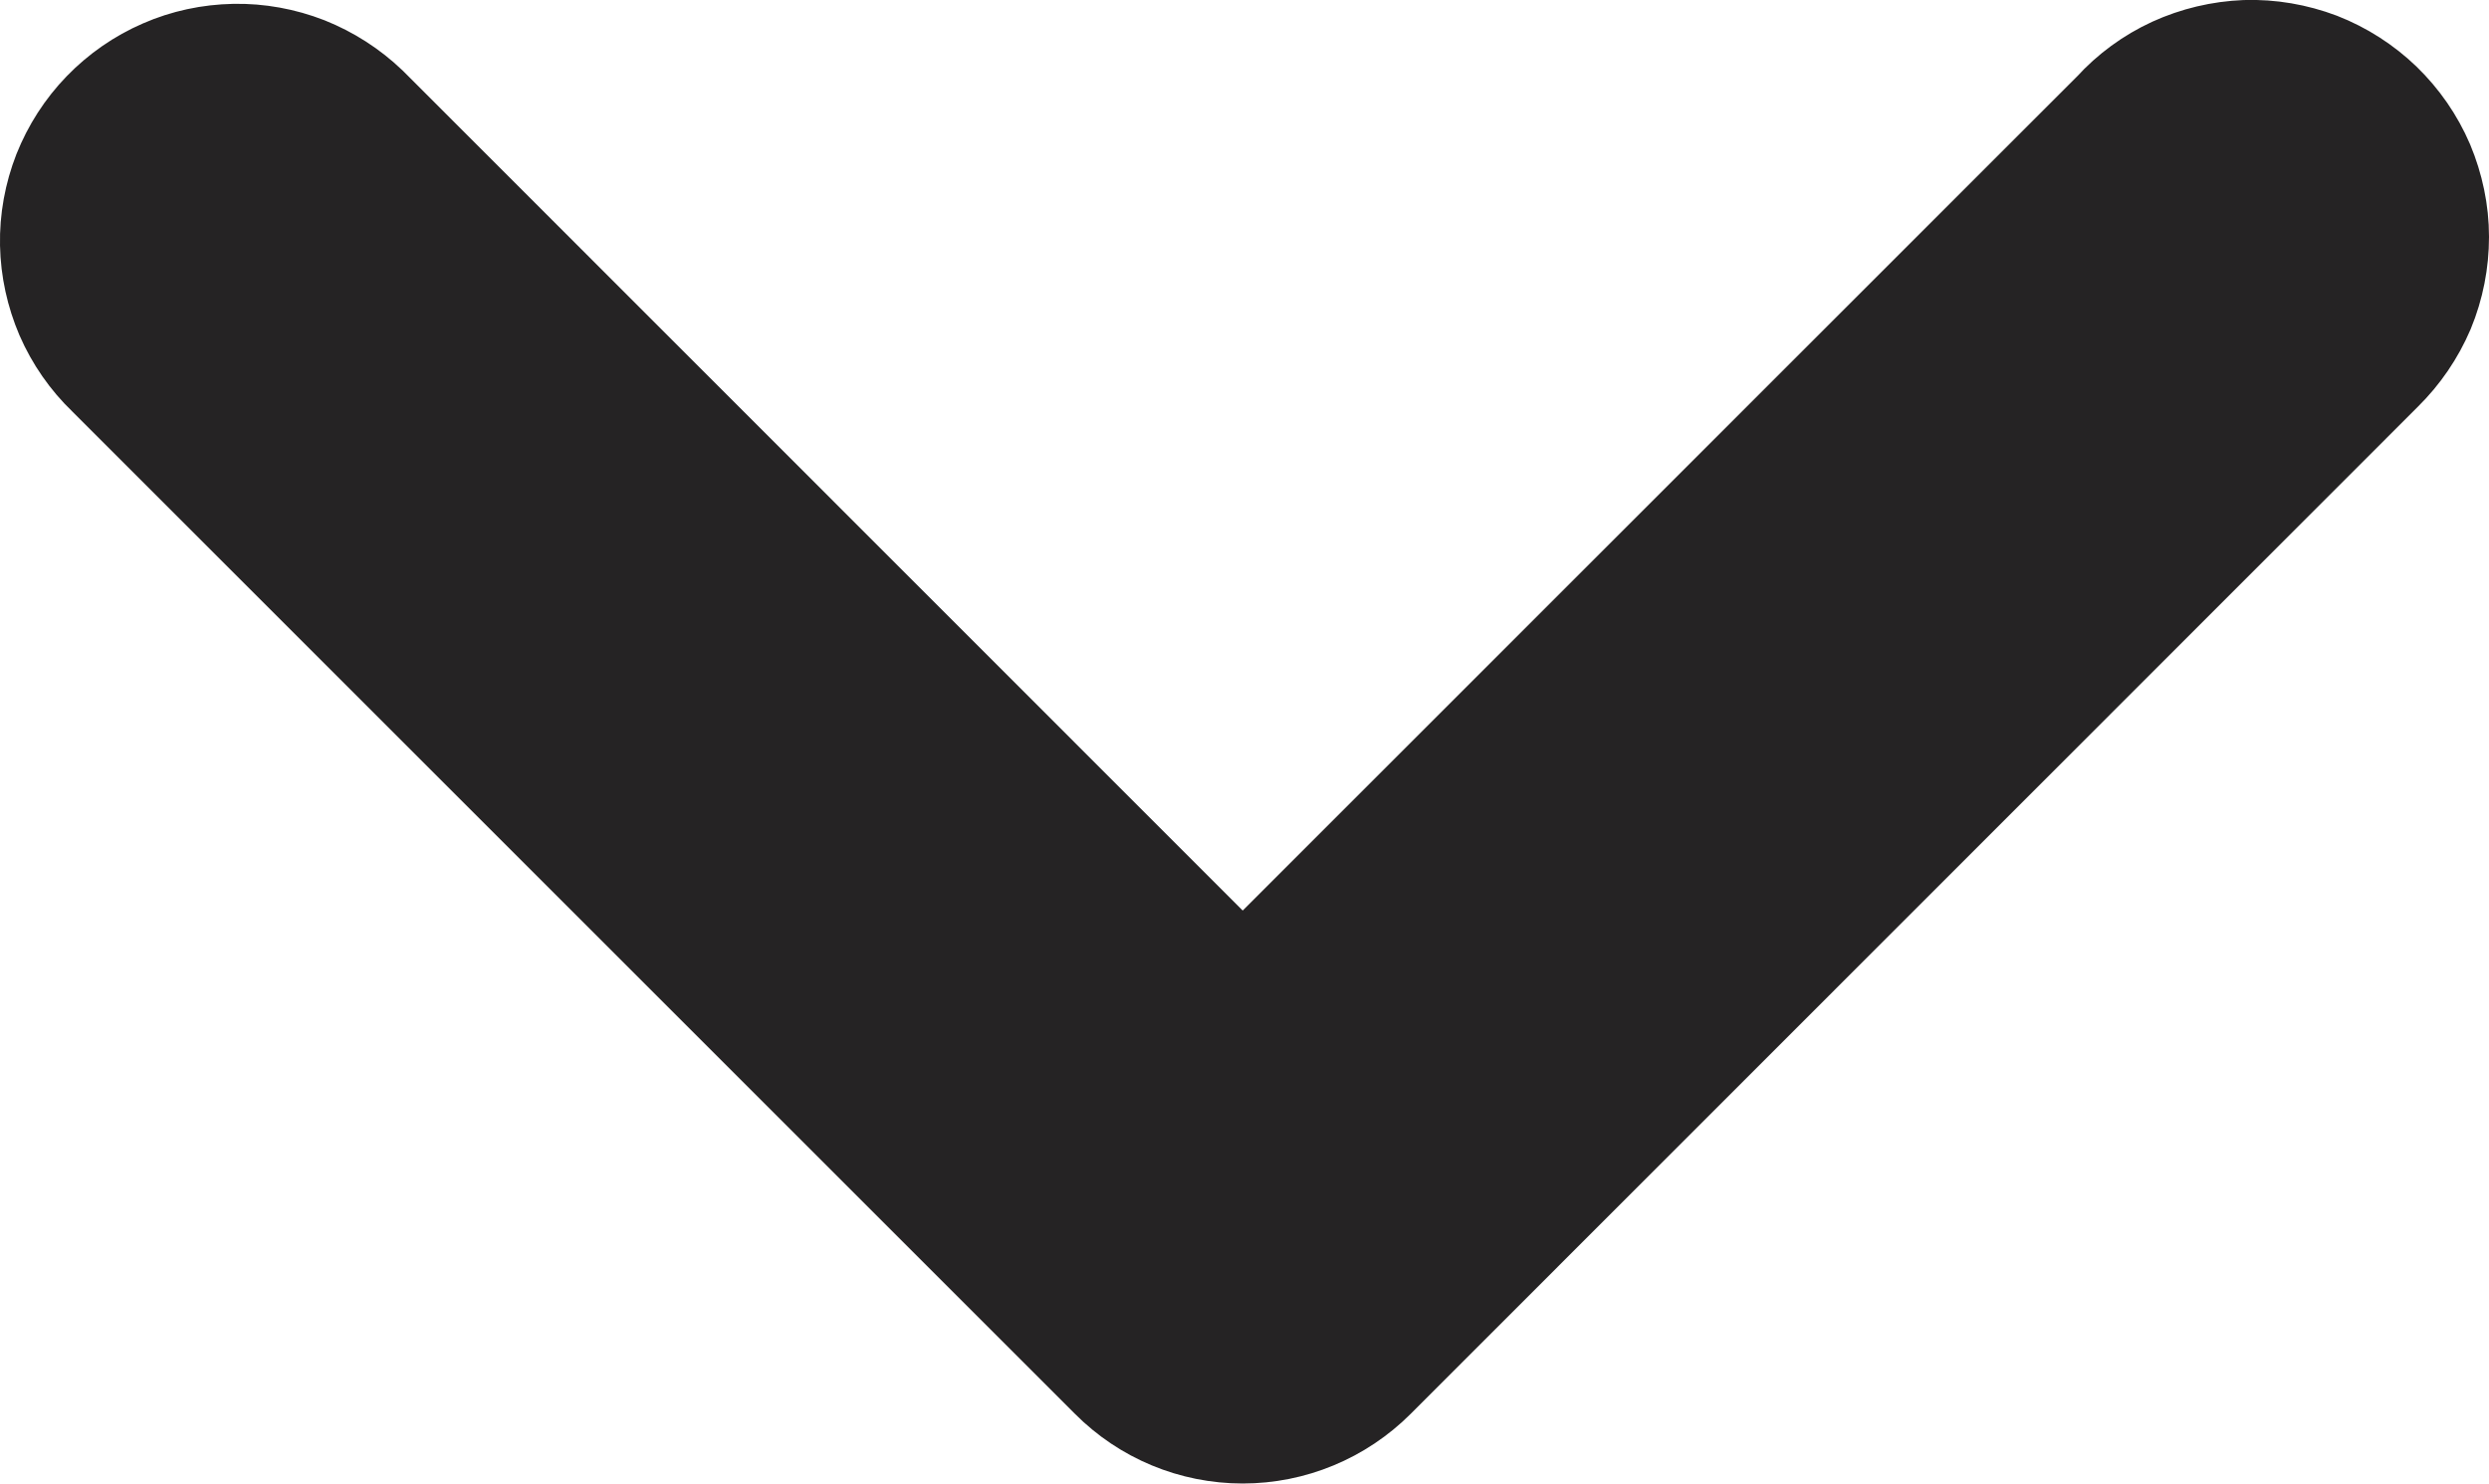
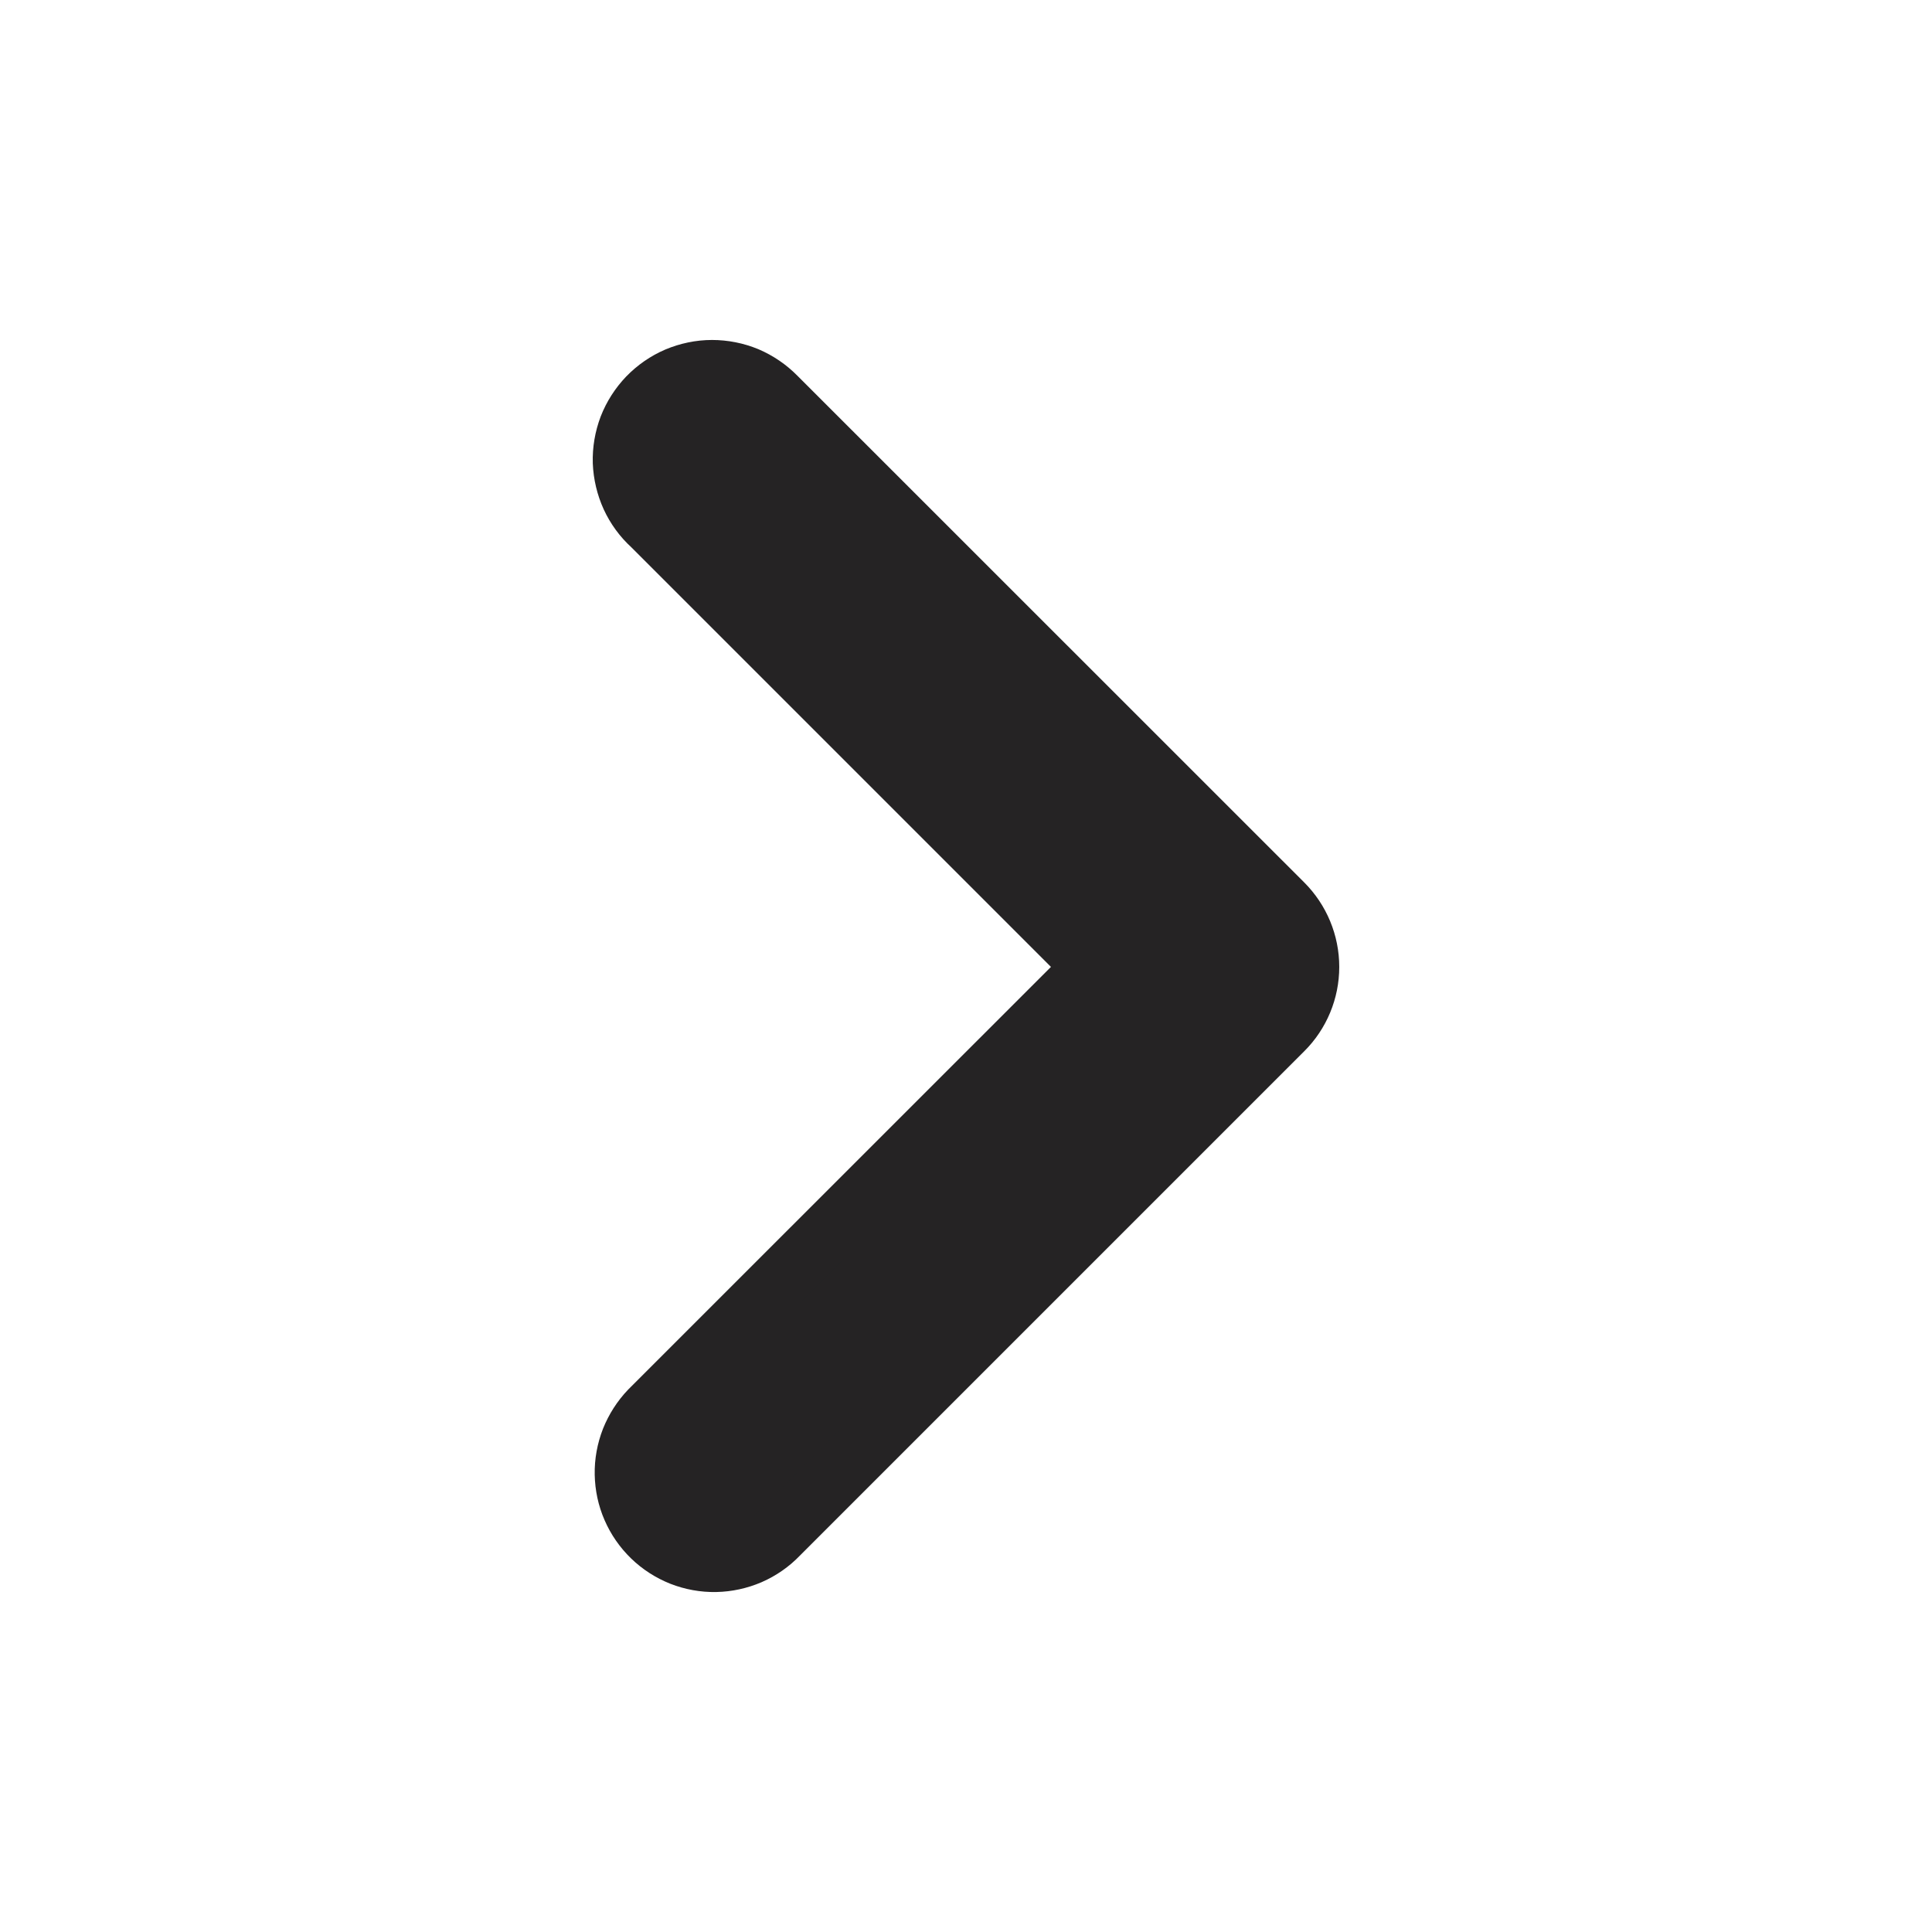
- <svg xmlns="http://www.w3.org/2000/svg" preserveAspectRatio="none" overflow="visible" style="display: block;" width="10.369" height="6.182" viewBox="0 0 10.369 6.182" fill="none">
-   <path id="Vector" d="M5.177 4.148L8.834 0.491C8.9 0.418 8.981 0.359 9.07 0.318C9.16 0.277 9.257 0.254 9.356 0.25C9.455 0.247 9.553 0.264 9.646 0.299C9.738 0.335 9.822 0.389 9.893 0.457C9.964 0.526 10.021 0.608 10.06 0.699C10.098 0.79 10.119 0.888 10.119 0.987C10.119 1.085 10.1 1.183 10.062 1.275C10.023 1.366 9.967 1.448 9.897 1.517L9.879 1.535L5.7 5.715C5.561 5.854 5.373 5.932 5.177 5.932C4.981 5.932 4.793 5.854 4.655 5.715L0.476 1.536C0.406 1.469 0.35 1.388 0.311 1.299C0.273 1.21 0.252 1.115 0.25 1.018C0.248 0.921 0.266 0.824 0.301 0.734C0.337 0.644 0.39 0.561 0.458 0.491C0.525 0.422 0.605 0.366 0.695 0.327C0.784 0.288 0.879 0.268 0.976 0.266C1.073 0.264 1.17 0.282 1.26 0.317C1.35 0.353 1.433 0.406 1.503 0.473L1.521 0.491L5.177 4.148Z" fill="#252324" stroke="#252324" stroke-width="0.5" />
+ <svg xmlns="http://www.w3.org/2000/svg" width="16" height="16" viewBox="0 0 16 16" fill="none">
+   <g transform="translate(2.8155 4.9091) translate(5.1845 3.0909) rotate(-90) translate(-5.1845 -3.0909)">
+     <path d="M5.177 4.148L8.834 0.491C8.9 0.418 8.981 0.359 9.07 0.318C9.16 0.277 9.257 0.254 9.356 0.25C9.455 0.247 9.553 0.264 9.646 0.299C9.738 0.335 9.822 0.389 9.893 0.457C9.964 0.526 10.021 0.608 10.06 0.699C10.098 0.79 10.119 0.888 10.119 0.987C10.119 1.085 10.1 1.183 10.062 1.275C10.023 1.366 9.967 1.448 9.897 1.517L9.879 1.535L5.7 5.715C5.561 5.854 5.373 5.932 5.177 5.932C4.981 5.932 4.793 5.854 4.655 5.715L0.476 1.536C0.406 1.469 0.35 1.388 0.311 1.299C0.273 1.21 0.252 1.115 0.25 1.018C0.248 0.921 0.266 0.824 0.301 0.734C0.337 0.644 0.39 0.561 0.458 0.491C0.525 0.422 0.605 0.366 0.695 0.327C0.784 0.288 0.879 0.268 0.976 0.266C1.073 0.264 1.17 0.282 1.26 0.317C1.35 0.353 1.433 0.406 1.503 0.473L1.521 0.491L5.177 4.148Z" fill="#252324" stroke="#252324" stroke-width="0.5" />
+   </g>
</svg>
